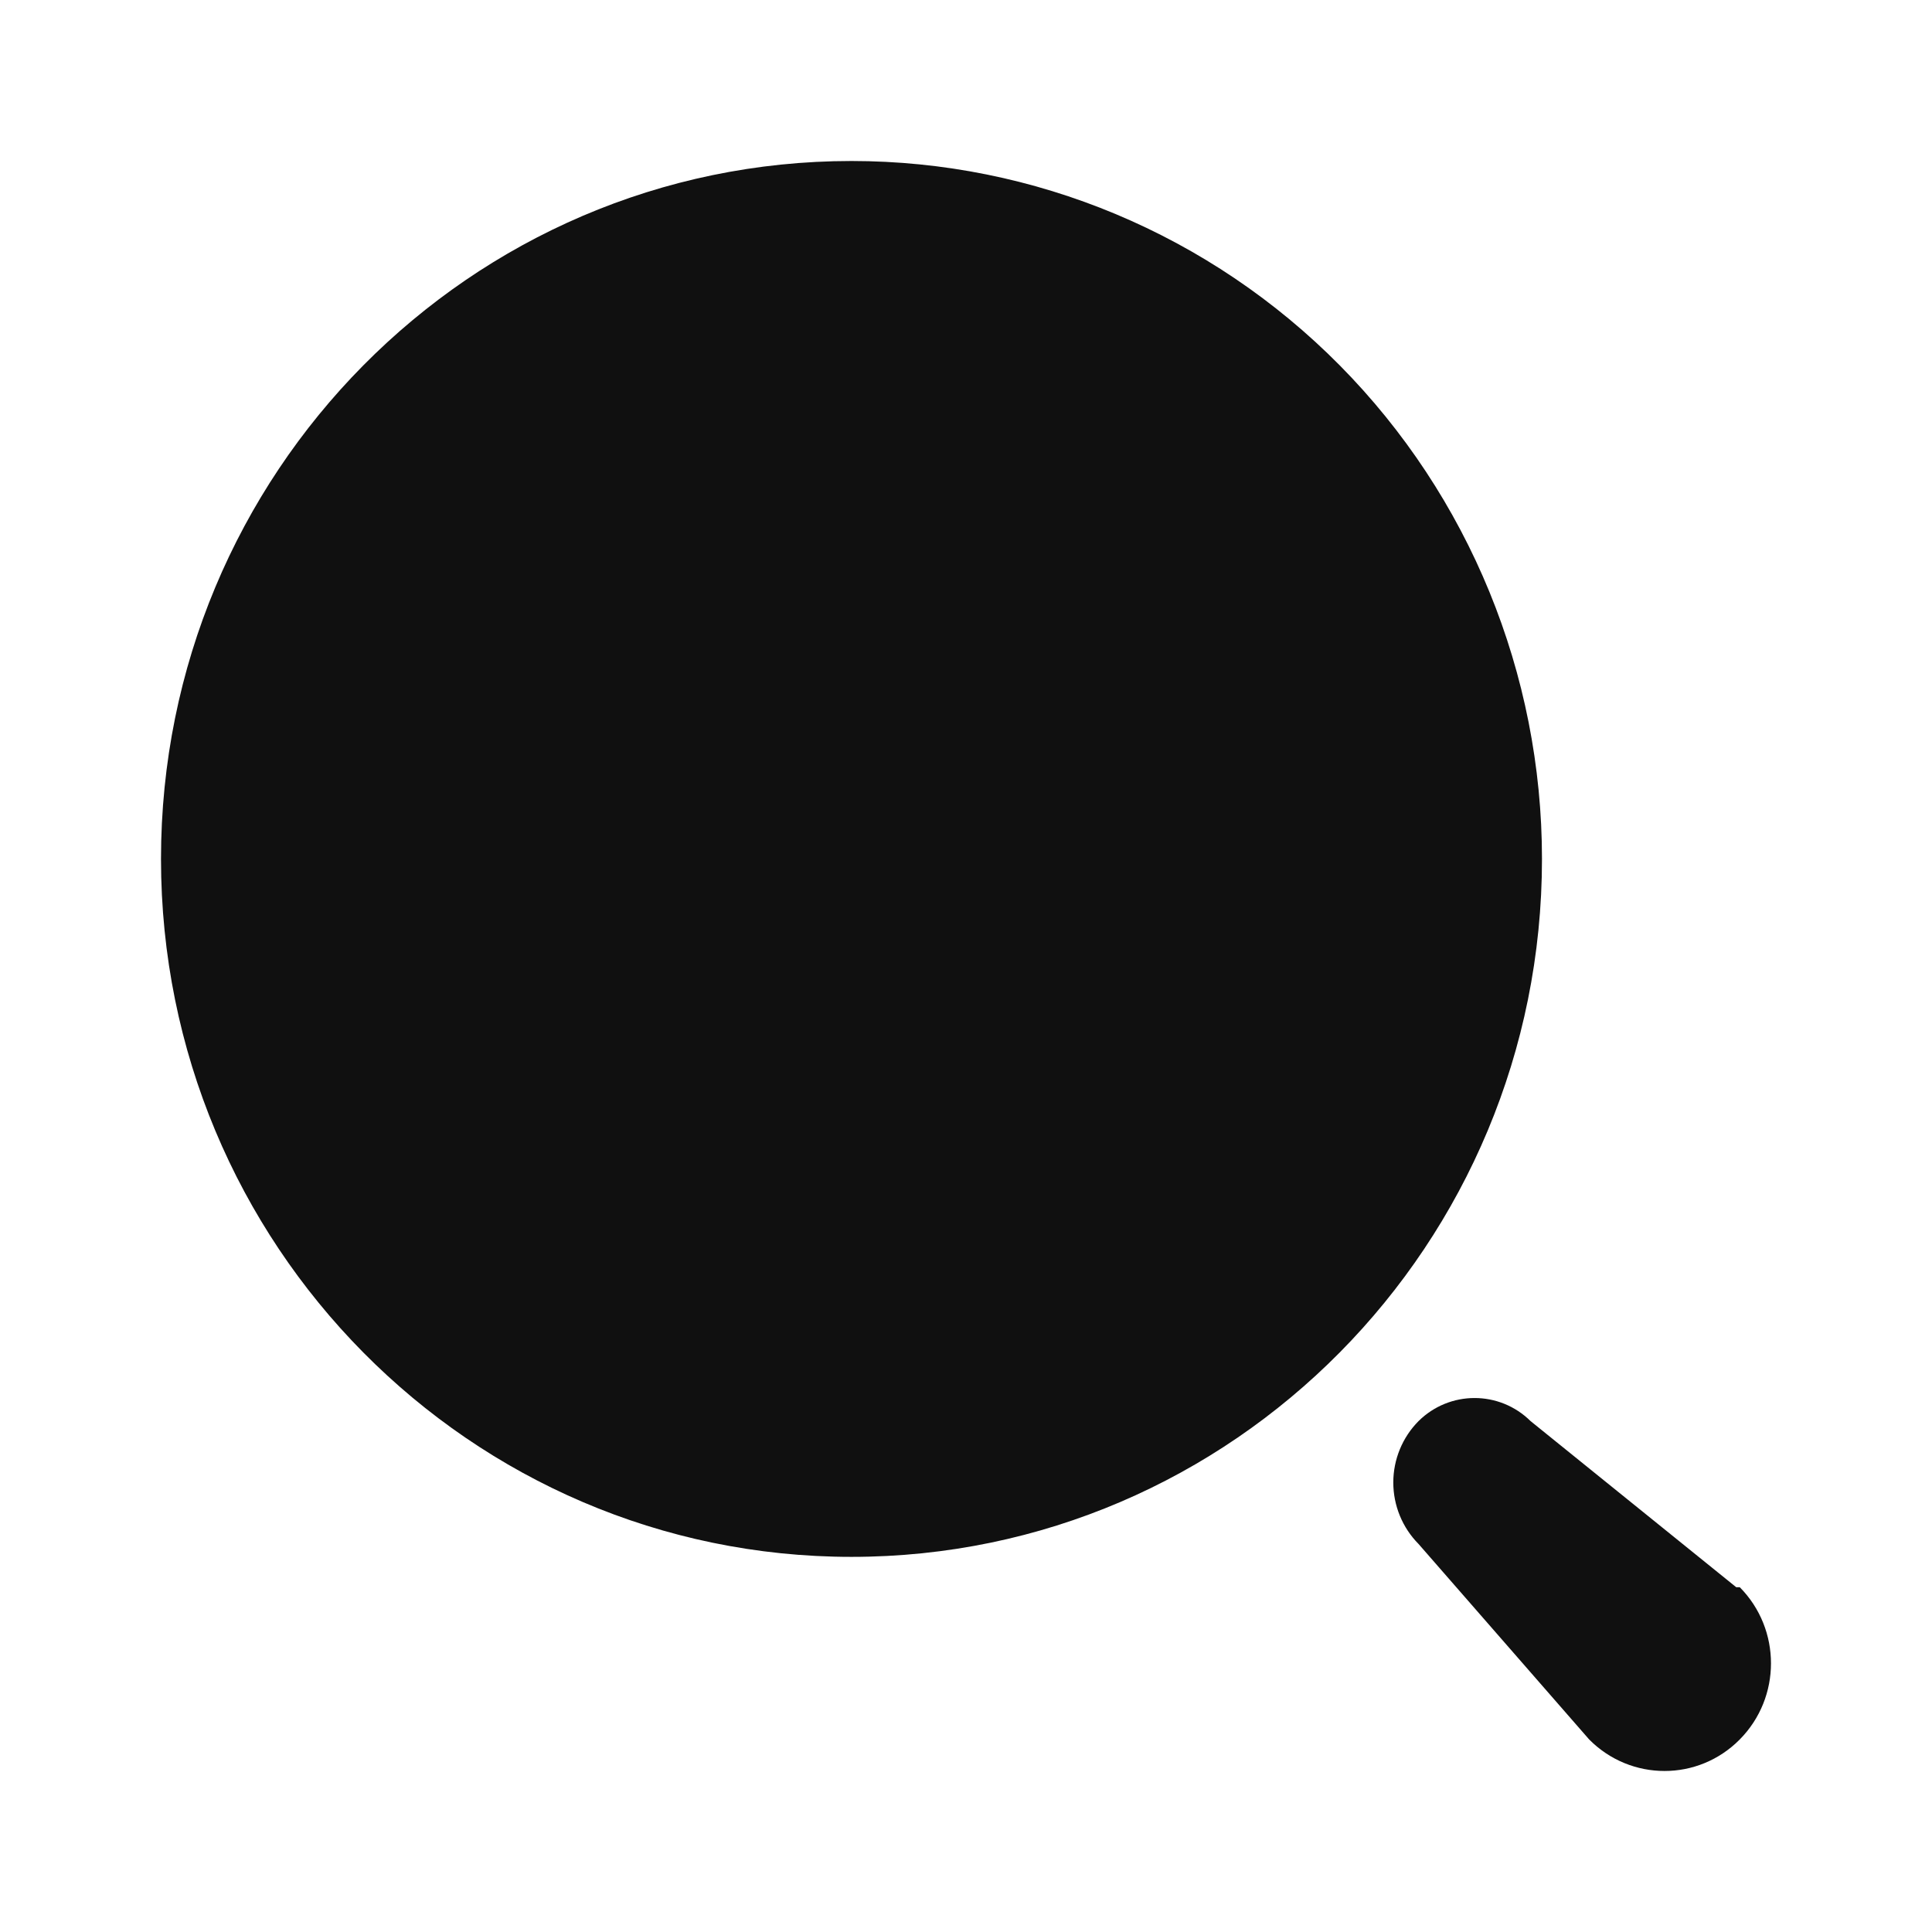
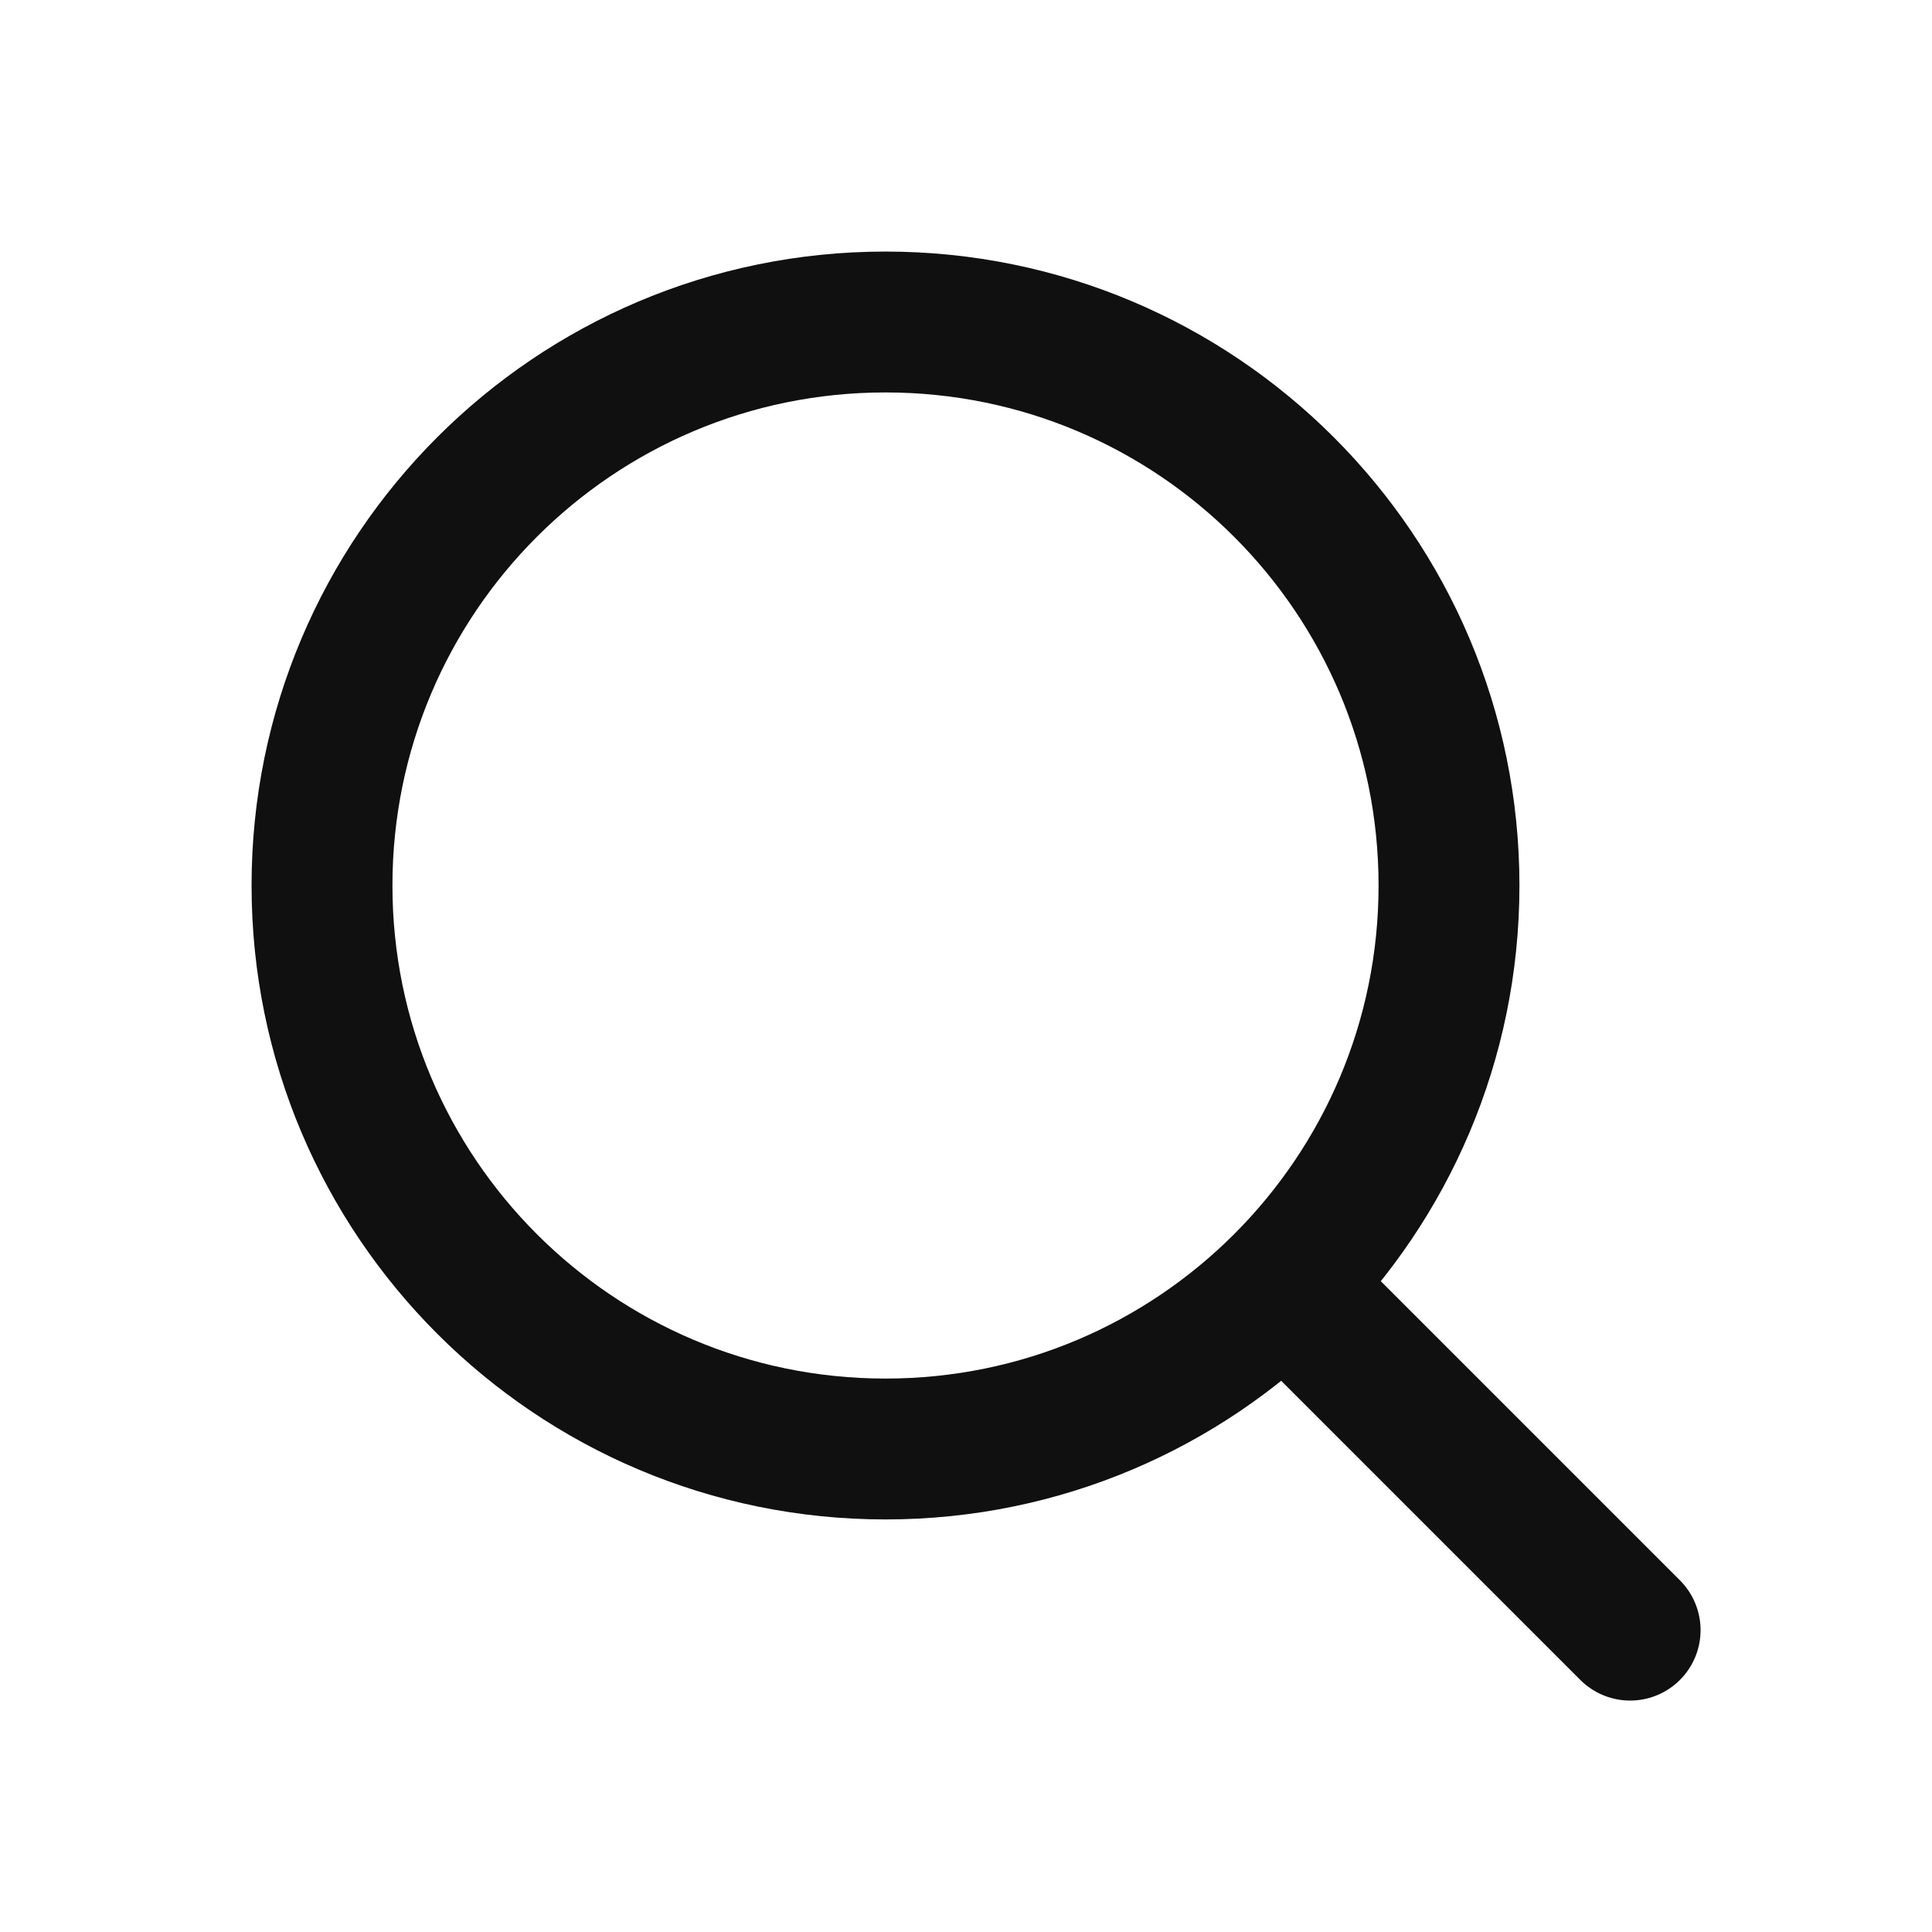
<svg xmlns="http://www.w3.org/2000/svg" width="24" height="24" viewBox="0 0 24 24" fill="none">
-   <g transform="translate(2 2)">
-     <path d="M15.621 15.654C16.008 15.271 16.627 15.271 17.014 15.654L19.568 17.717H19.612C20.129 18.239 20.129 19.086 19.612 19.608C19.096 20.131 18.258 20.13 17.741 19.608L15.621 17.179C15.421 16.977 15.308 16.702 15.308 16.416C15.308 16.13 15.421 15.856 15.621 15.654ZM8.578 0C10.853 0 13.034 0.913 14.643 2.539C16.251 4.165 17.155 6.371 17.155 8.67C17.155 13.458 13.315 17.34 8.578 17.34C3.841 17.34 0 13.458 0 8.67C2.03974e-06 3.882 3.841 0 8.578 0Z" fill="#101010" />
-   </g>
+   <circle cx="11" cy="11" r="7" stroke="#101010" stroke-width="1.75" stroke-linecap="round" stroke-linejoin="round" />
+   <path d="M16.5 16.5L20.25 20.25" stroke="#101010" stroke-width="1.75" stroke-linecap="round" stroke-linejoin="round" />
</svg>
